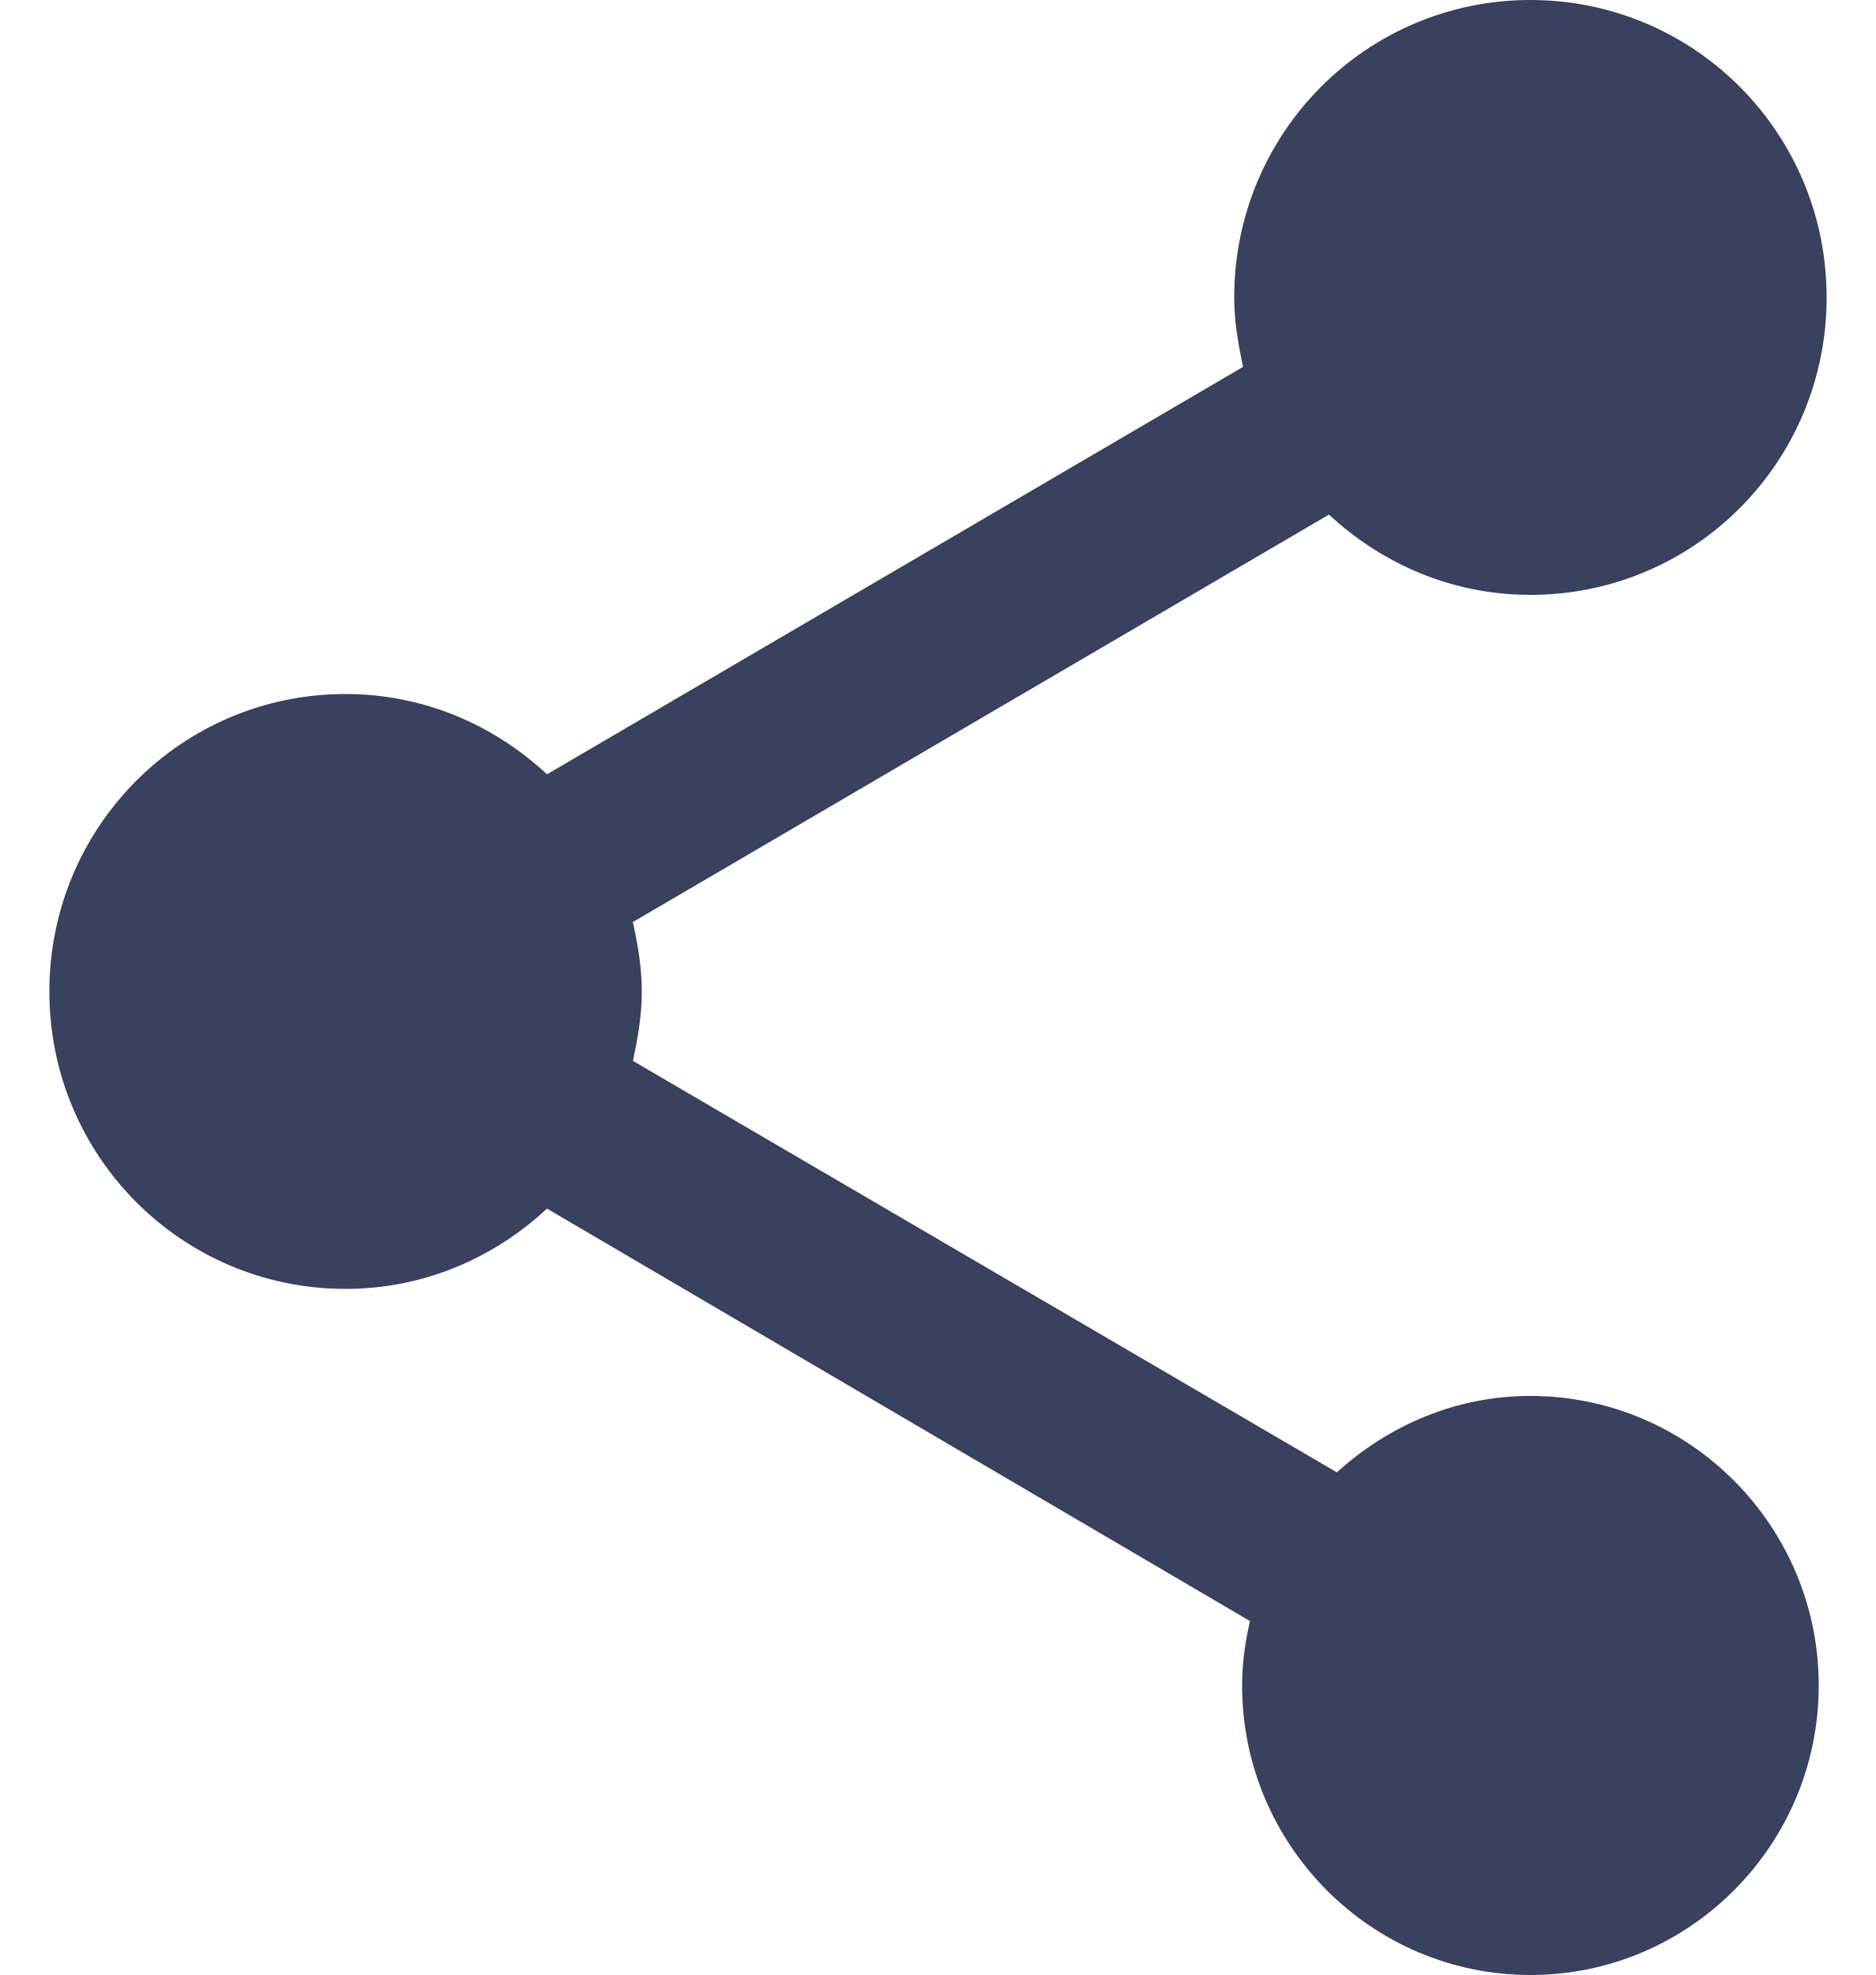
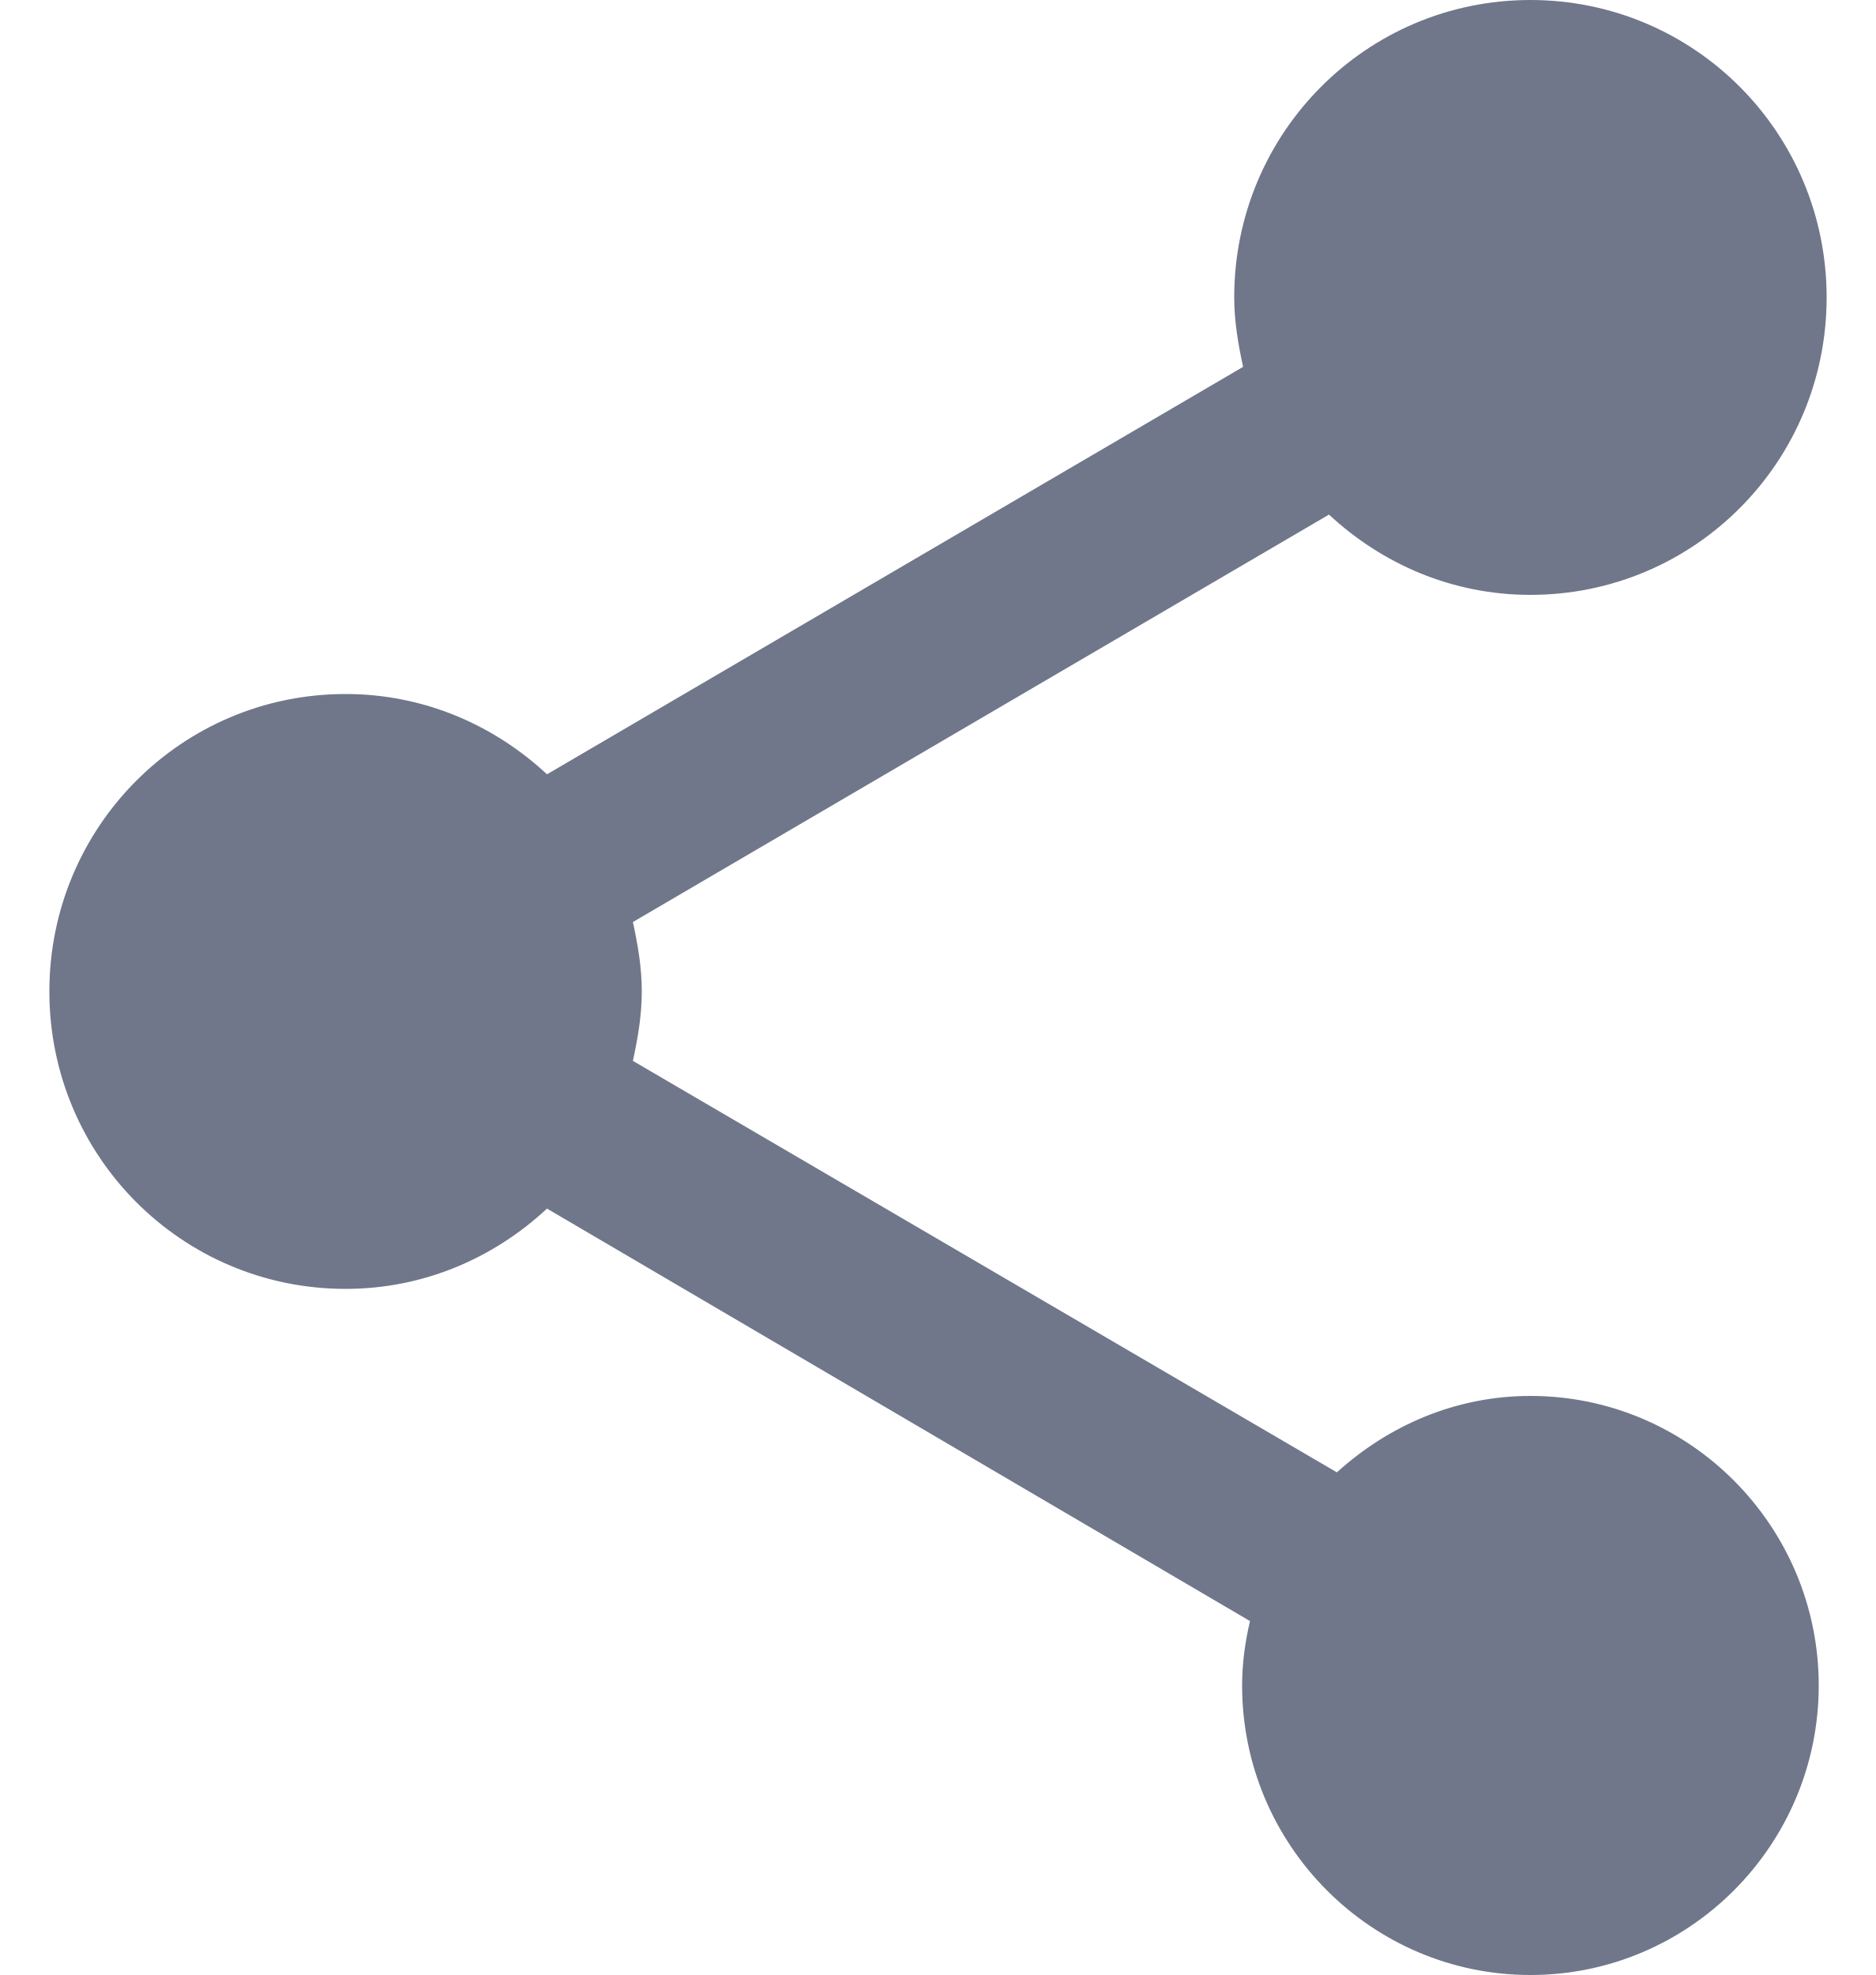
<svg xmlns="http://www.w3.org/2000/svg" width="19" height="20" viewBox="0 0 19 20" fill="none">
-   <path fill-rule="evenodd" clip-rule="evenodd" d="M13.54 14.91L6.41 10.743C6.46 10.512 6.5 10.281 6.5 10.04C6.5 9.799 6.46 9.568 6.41 9.337L13.46 5.211C14 5.713 14.71 6.024 15.5 6.024C17.16 6.024 18.5 4.679 18.5 3.012C18.5 1.345 17.16 0 15.5 0C13.84 0 12.5 1.345 12.5 3.012C12.5 3.253 12.54 3.484 12.59 3.715L5.54 7.841C5 7.339 4.29 7.028 3.5 7.028C1.84 7.028 0.5 8.373 0.5 10.04C0.5 11.707 1.84 13.052 3.5 13.052C4.29 13.052 5 12.741 5.54 12.239L12.66 16.416C12.61 16.627 12.58 16.847 12.58 17.068C12.58 18.685 13.89 20 15.5 20C17.11 20 18.42 18.685 18.42 17.068C18.42 15.452 17.11 14.136 15.5 14.136C14.74 14.136 14.06 14.438 13.54 14.91Z" fill="#38415D" />
+   <path fill-rule="evenodd" clip-rule="evenodd" d="M13.54 14.91L6.41 10.743C6.46 10.512 6.5 10.281 6.5 10.04C6.5 9.799 6.46 9.568 6.41 9.337L13.46 5.211C14 5.713 14.71 6.024 15.5 6.024C17.16 6.024 18.5 4.679 18.5 3.012C18.5 1.345 17.16 0 15.5 0C13.84 0 12.5 1.345 12.5 3.012C12.5 3.253 12.54 3.484 12.59 3.715L5.54 7.841C5 7.339 4.29 7.028 3.5 7.028C1.84 7.028 0.5 8.373 0.5 10.04C0.5 11.707 1.84 13.052 3.5 13.052C4.29 13.052 5 12.741 5.54 12.239L12.66 16.416C12.61 16.627 12.58 16.847 12.58 17.068C12.58 18.685 13.89 20 15.5 20C17.11 20 18.42 18.685 18.42 17.068C18.42 15.452 17.11 14.136 15.5 14.136C14.74 14.136 14.06 14.438 13.54 14.91Z" fill="#70778B" />
</svg>
